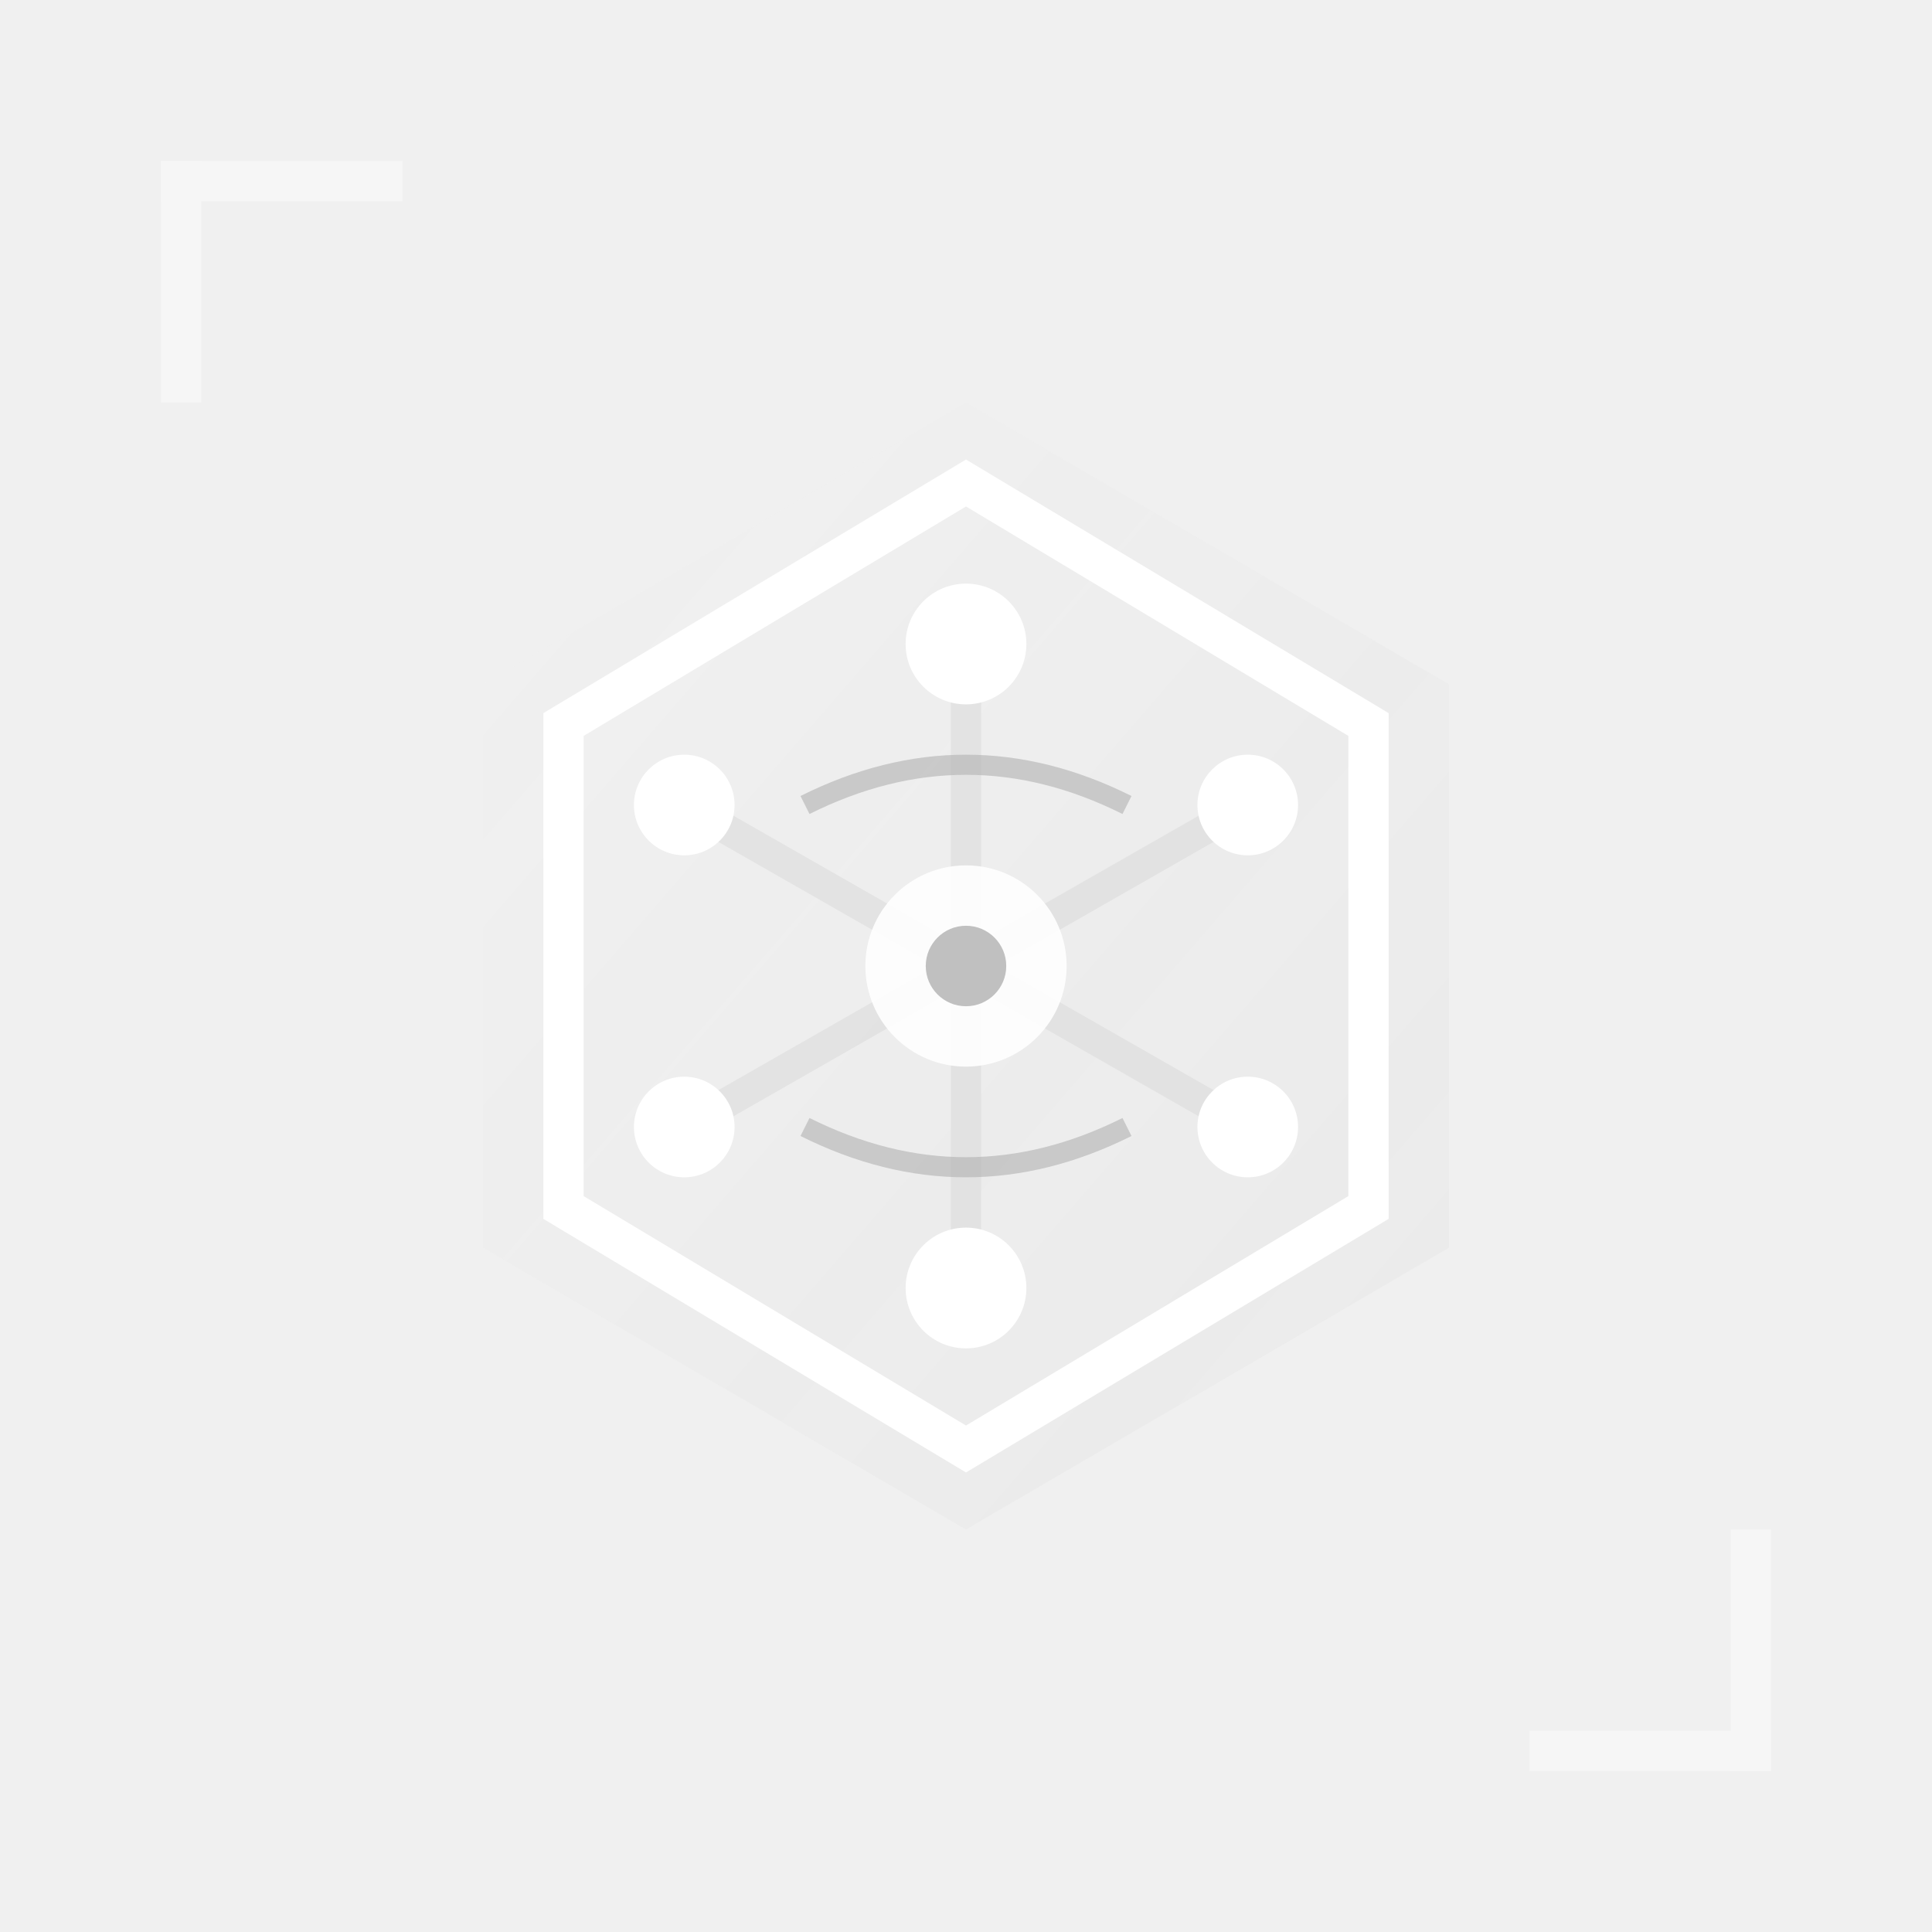
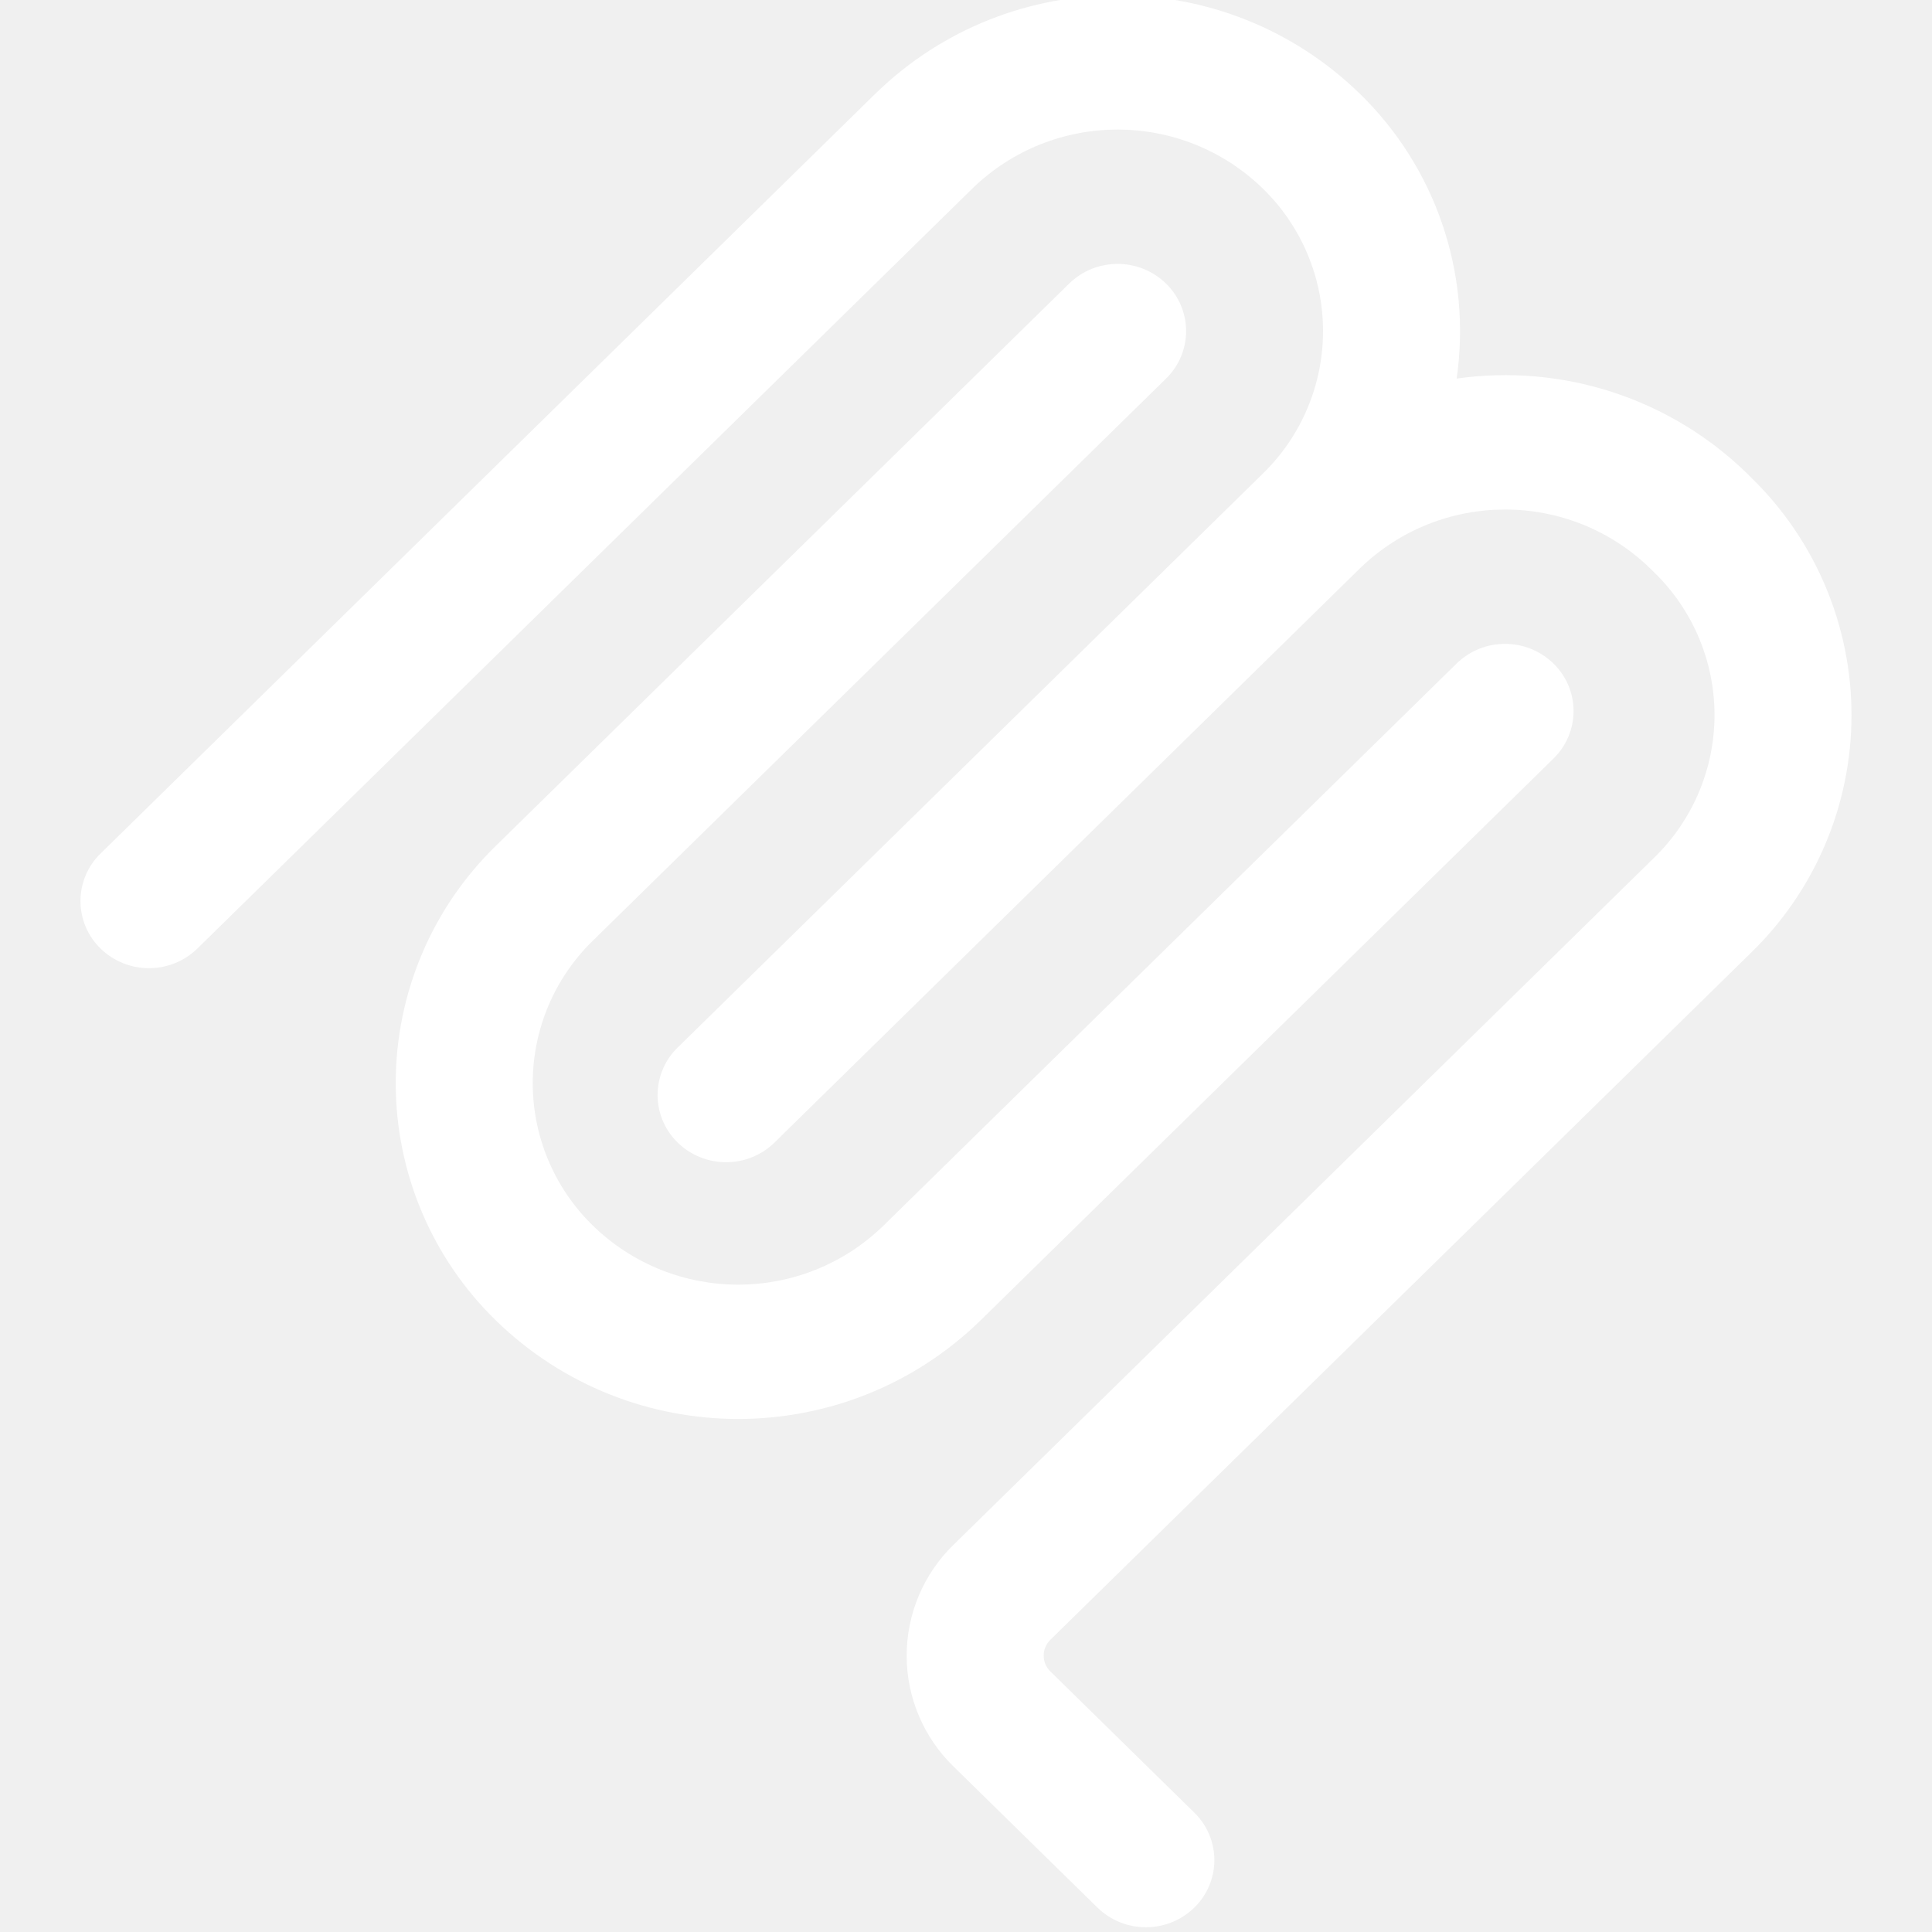
- <svg xmlns="http://www.w3.org/2000/svg" width="96" height="96" viewBox="0 0 96 96" fill="none">
-   <defs>
-     <linearGradient id="gradient1" x1="0%" y1="0%" x2="100%" y2="100%">
-       <stop offset="0%" style="stop-color:#FFFFFF;stop-opacity:0.9" />
-       <stop offset="100%" style="stop-color:#A0A0A0;stop-opacity:0.7" />
-     </linearGradient>
-   </defs>
-   <g transform="translate(48, 48)">
-     <polygon points="-24,-14 -24,14 0,28 24,14 24,-14 0,-28" fill="url(#gradient1)" opacity="0.1" />
-     <polygon points="-20,-12 -20,12 0,24 20,12 20,-12 0,-24" stroke="#FFFFFF" stroke-width="2" fill="none" />
-     <g stroke="#E0E0E0" stroke-width="1.5" opacity="0.8">
-       <line x1="0" y1="0" x2="0" y2="-16" />
-       <line x1="0" y1="0" x2="14" y2="8" />
-       <line x1="0" y1="0" x2="14" y2="-8" />
-       <line x1="0" y1="0" x2="-14" y2="8" />
-       <line x1="0" y1="0" x2="-14" y2="-8" />
-       <line x1="0" y1="0" x2="0" y2="16" />
-     </g>
-     <g fill="#FFFFFF">
-       <circle cx="0" cy="-16" r="3" />
-       <circle cx="14" cy="8" r="2.5" />
-       <circle cx="14" cy="-8" r="2.5" />
-       <circle cx="-14" cy="8" r="2.5" />
-       <circle cx="-14" cy="-8" r="2.5" />
-       <circle cx="0" cy="16" r="3" />
-     </g>
-     <circle cx="0" cy="0" r="5" fill="#FFFFFF" opacity="0.9" />
-     <circle cx="0" cy="0" r="2" fill="#C0C0C0" />
-     <g stroke="#B0B0B0" stroke-width="1" opacity="0.6">
-       <path d="M-8,-8 Q0,-12 8,-8" fill="none" />
-       <path d="M-8,8 Q0,12 8,8" fill="none" />
-     </g>
-   </g>
-   <g opacity="0.4">
-     <rect x="8" y="8" width="12" height="2" fill="#FFFFFF" />
-     <rect x="8" y="8" width="2" height="12" fill="#FFFFFF" />
-     <rect x="76" y="86" width="12" height="2" fill="#FFFFFF" />
-     <rect x="86" y="76" width="2" height="12" fill="#FFFFFF" />
-   </g>
+ <svg xmlns="http://www.w3.org/2000/svg" fill="white" fill-rule="evenodd" height="1em" style="flex:none;line-height:1" viewBox="0 0 24 24" width="1em">
+   <path d="M15.688 2.343a2.588 2.588 0 00-3.61 0l-9.626 9.44a.863.863 0 01-1.203 0 .823.823 0 010-1.18l9.626-9.44a4.313 4.313 0 016.016 0 4.116 4.116 0 011.204 3.54 4.3 4.3 0 013.609 1.18l.05.05a4.115 4.115 0 010 5.9l-8.706 8.537a.274.274 0 000 .393l1.788 1.754a.823.823 0 010 1.18.863.863 0 01-1.203 0l-1.788-1.753a1.92 1.92 0 010-2.754l8.706-8.538a2.47 2.47 0 000-3.54l-.05-.049a2.588 2.588 0 00-3.607-.003l-7.172 7.034-.002.002-.098.097a.863.863 0 01-1.204 0 .823.823 0 010-1.18l7.273-7.133a2.47 2.47 0 00-.003-3.537z" />
+   <path d="M14.485 4.703a.823.823 0 000-1.18.863.863 0 00-1.204 0l-7.119 6.982a4.115 4.115 0 000 5.9 4.314 4.314 0 006.016 0l7.12-6.982a.823.823 0 000-1.18.863.863 0 00-1.204 0l-7.119 6.982a2.588 2.588 0 01-3.61 0 2.47 2.47 0 010-3.54l7.12-6.982z" />
</svg>
